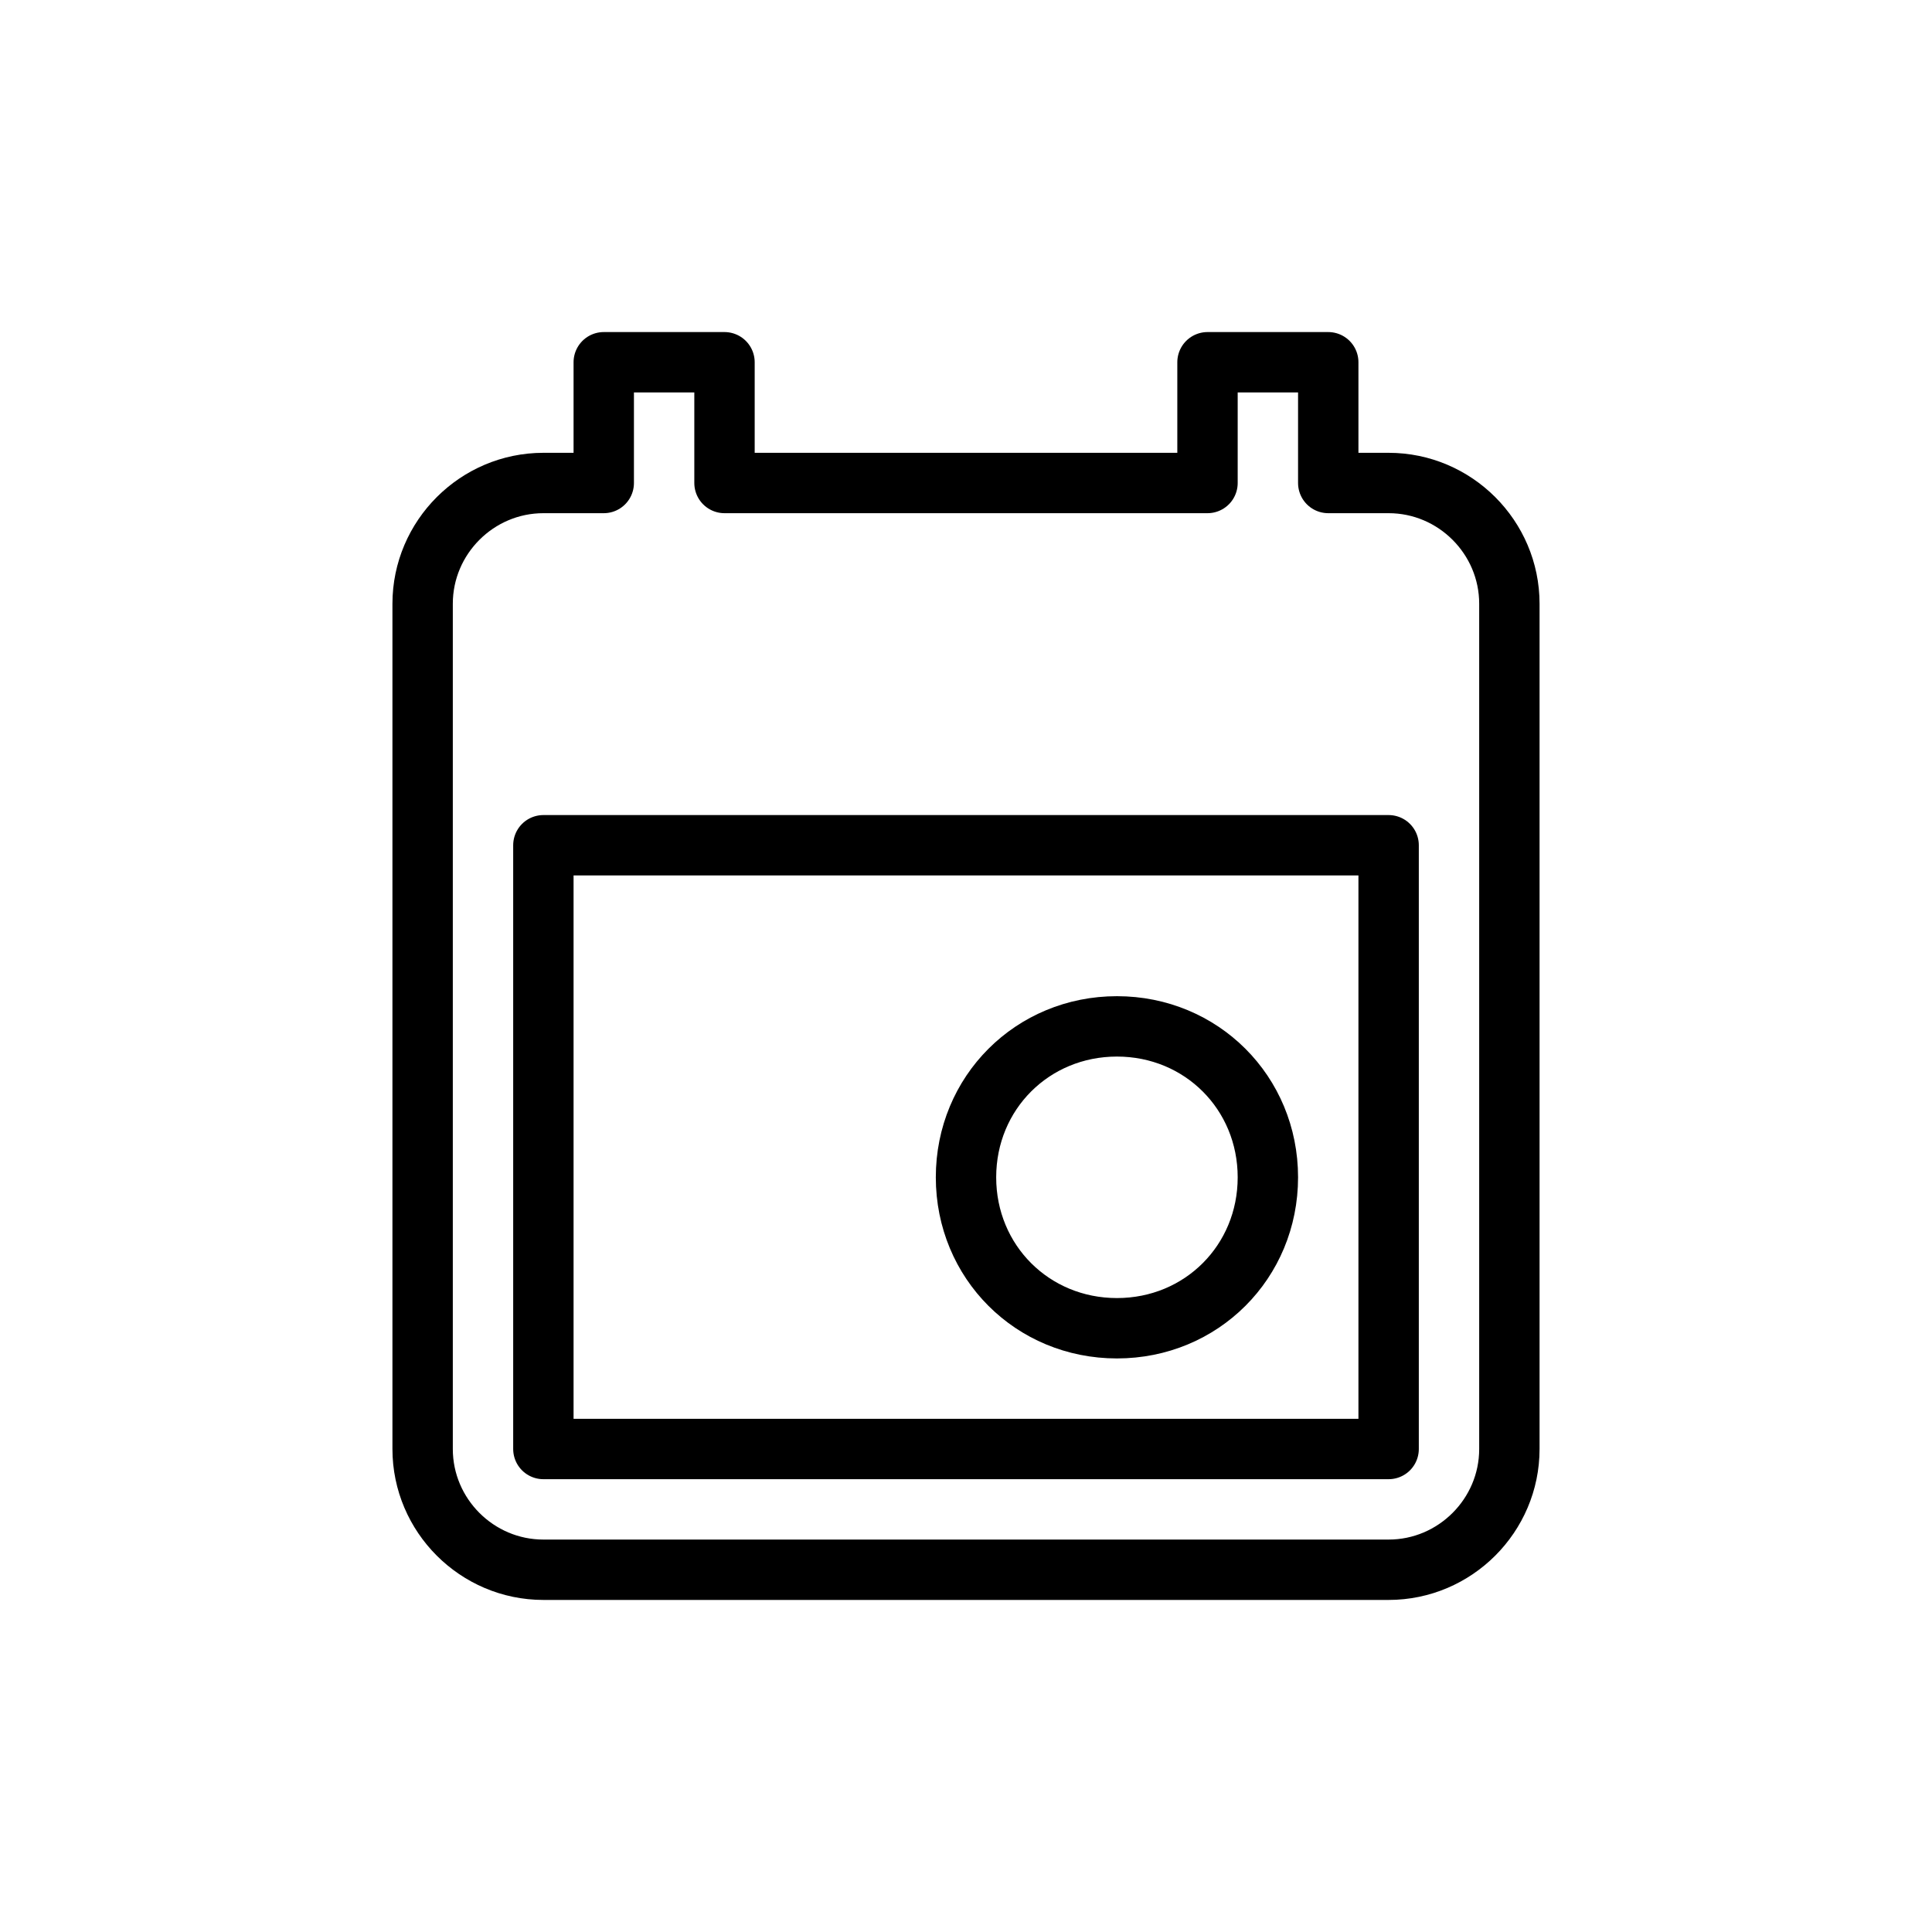
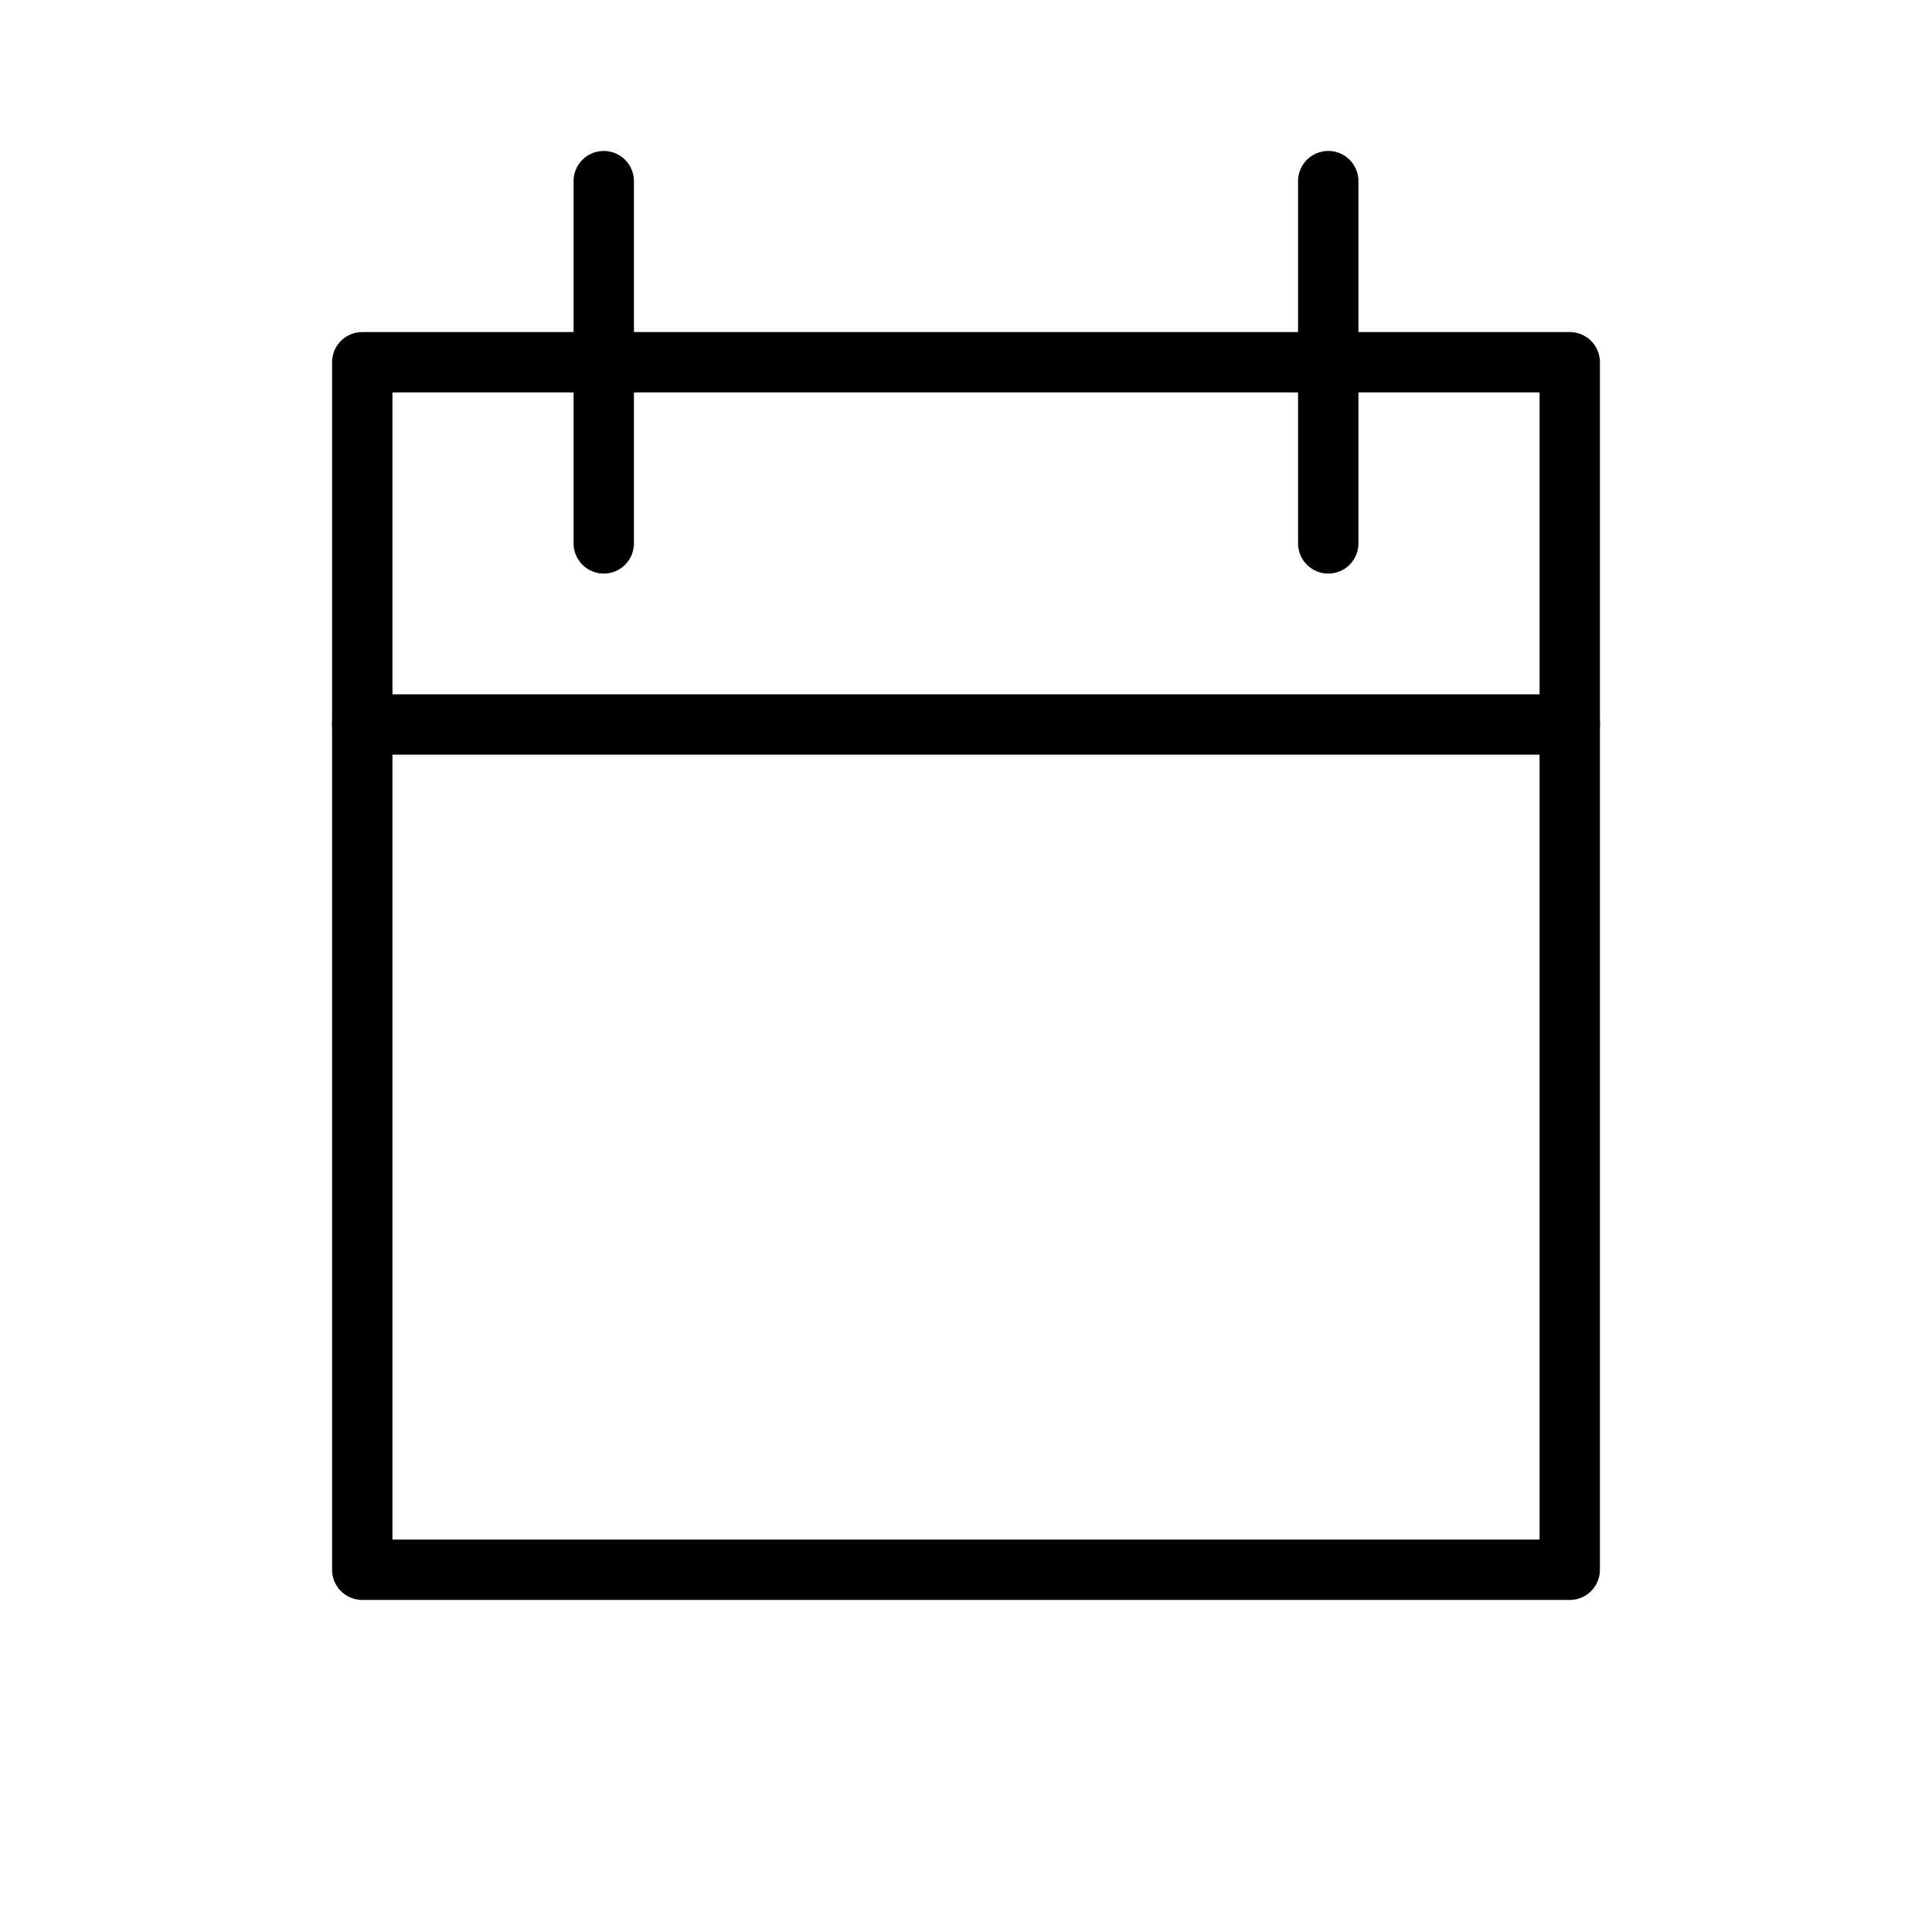
<svg xmlns="http://www.w3.org/2000/svg" width="32" height="32" viewBox="0 0 32 32" fill="none" stroke="currentColor" stroke-width="1" stroke-linecap="round" stroke-linejoin="round">
-   <path class="st0" d="M23,8h-1V6h-2v2h-8V6h-2v2H9c-1.1,0-2,0.9-2,2l0,14c0,1.1,0.9,2,2,2h14c1.1,0,2-0.9,2-2V10C25,8.9,24.1,8,23,8z M23,24H9V14h14V24z" />
-   <path class="st0" d="M18.5,17c-1.4,0-2.5,1.1-2.5,2.5c0,1.4,1.1,2.5,2.5,2.5s2.5-1.1,2.5-2.5C21,18.1,19.9,17,18.5,17z" />
+   <rect x="6" y="6" width="20" height="20" />
+   <line x1="10" y1="3" x2="10" y2="9" />
+   <line x1="22" y1="3" x2="22" y2="9" />
+   <line x1="26" y1="12" x2="6" y2="12" />
</svg>
